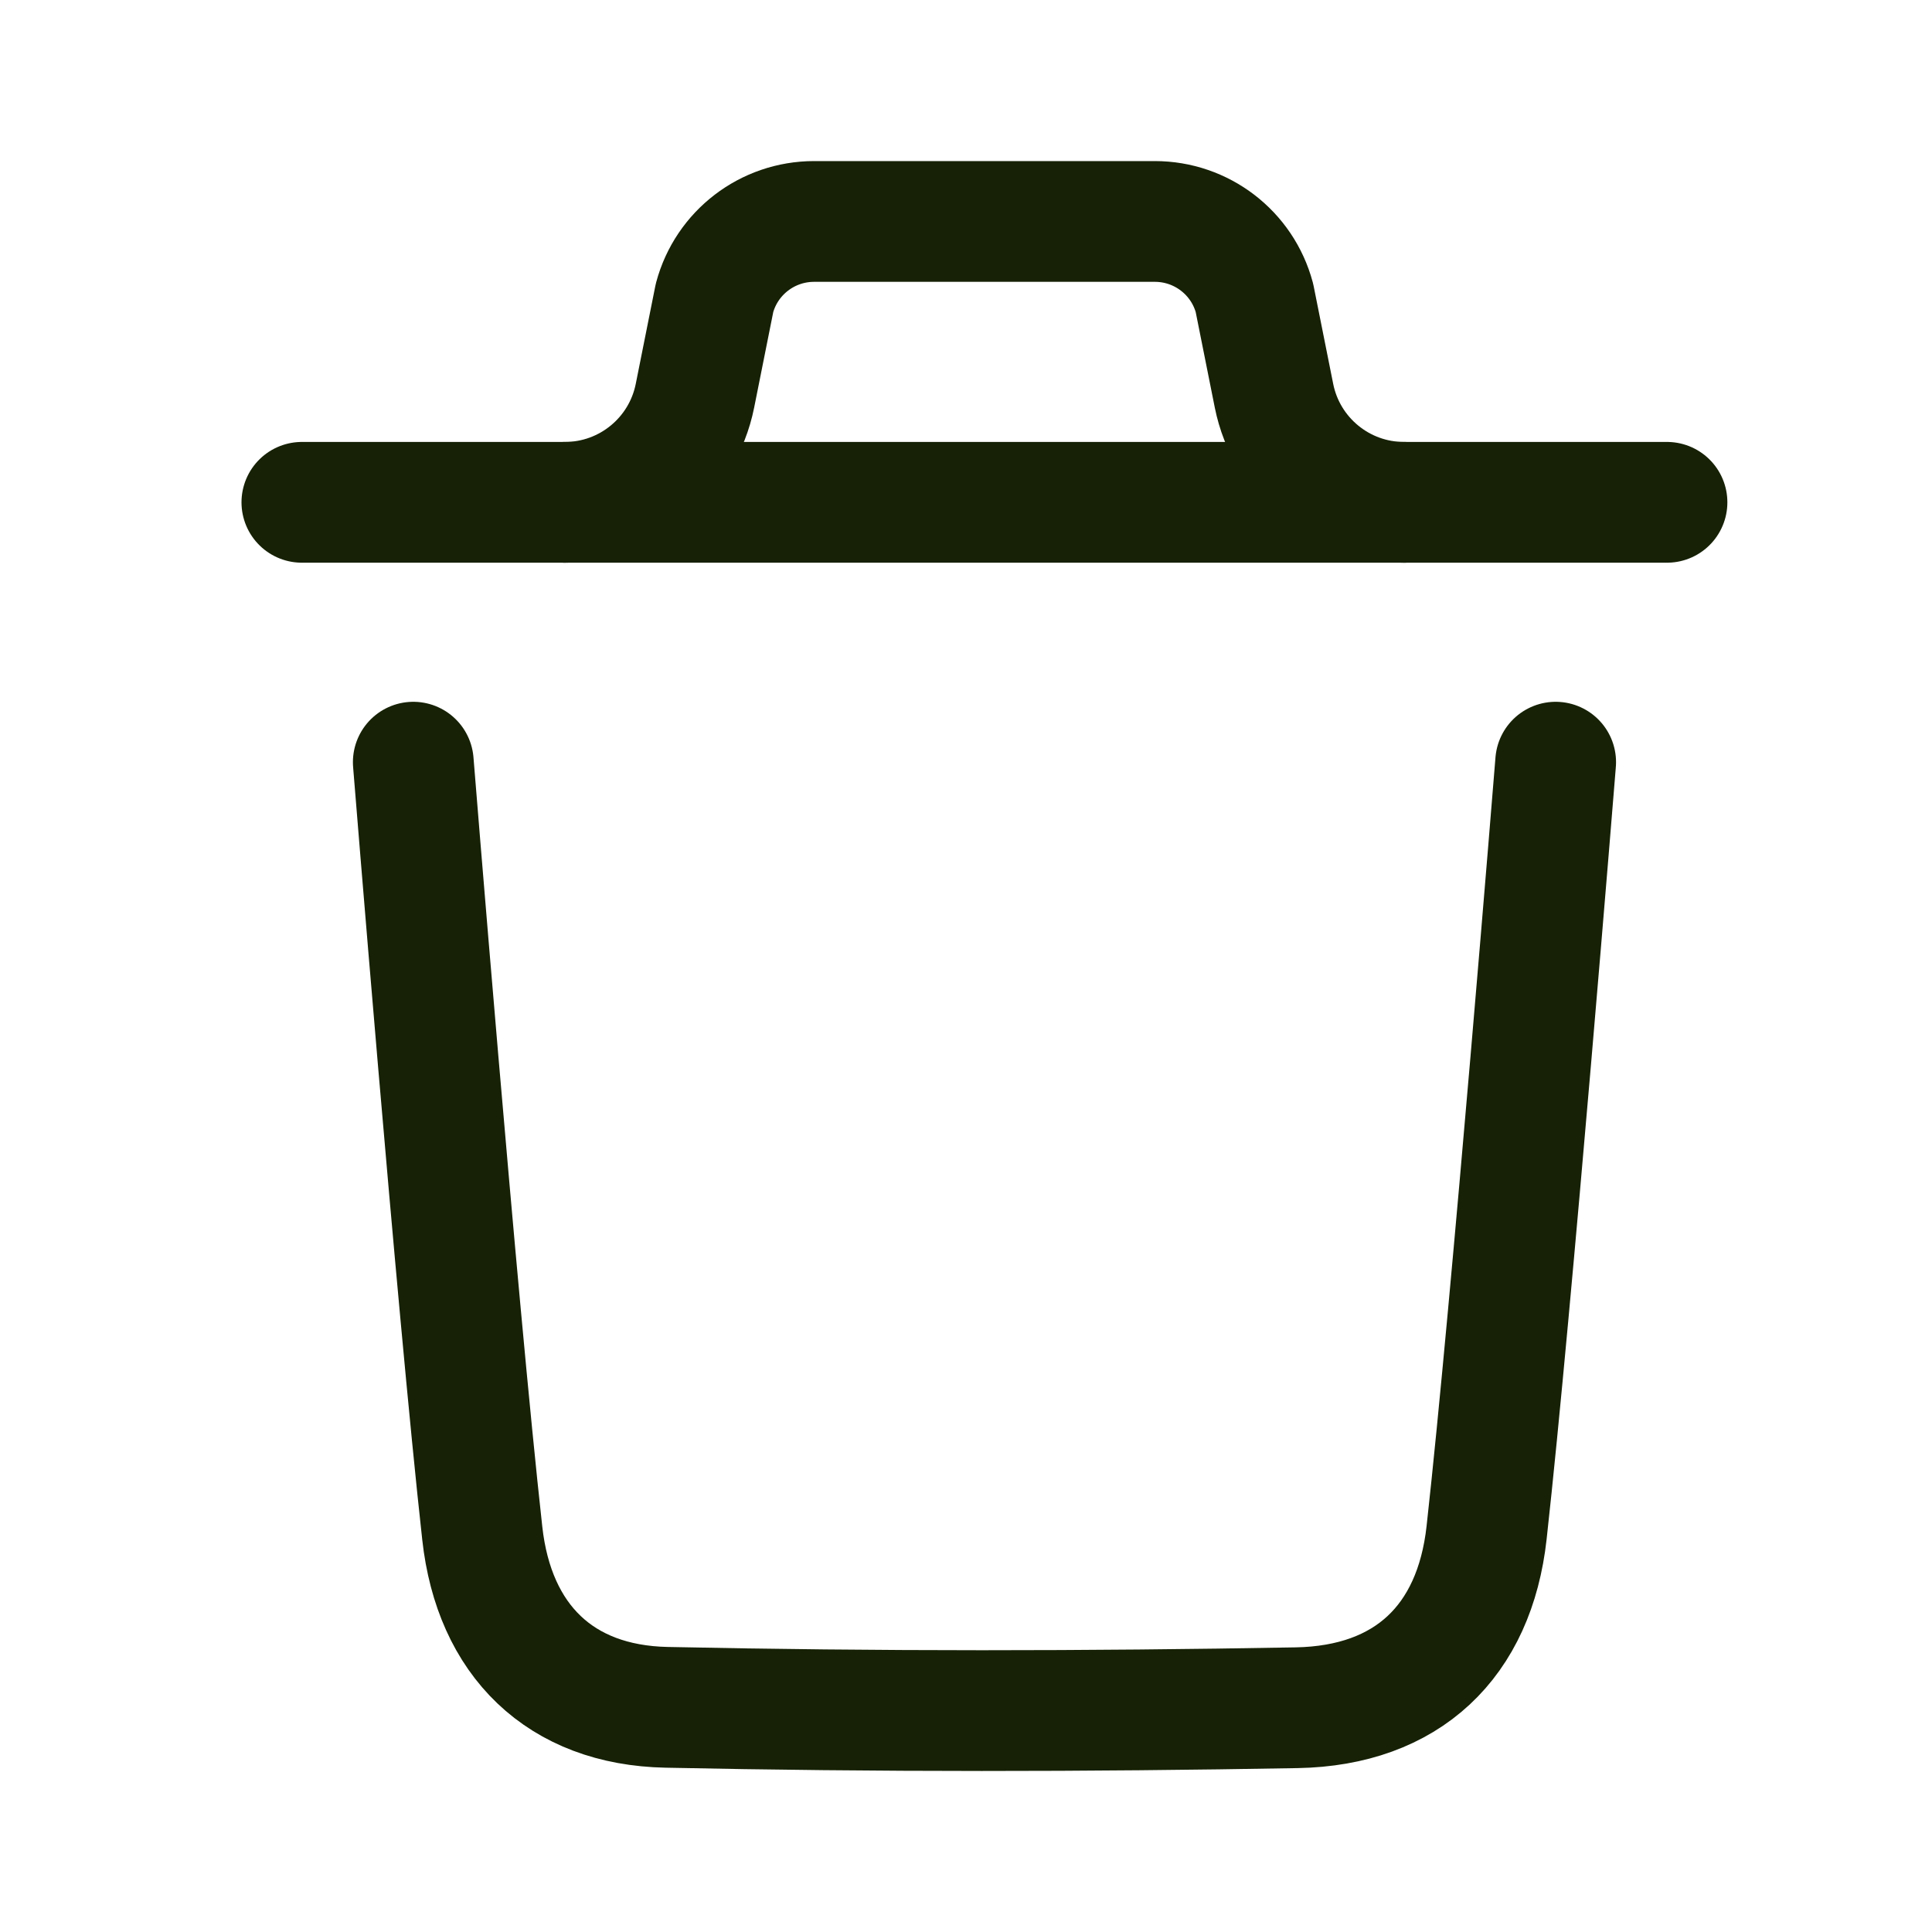
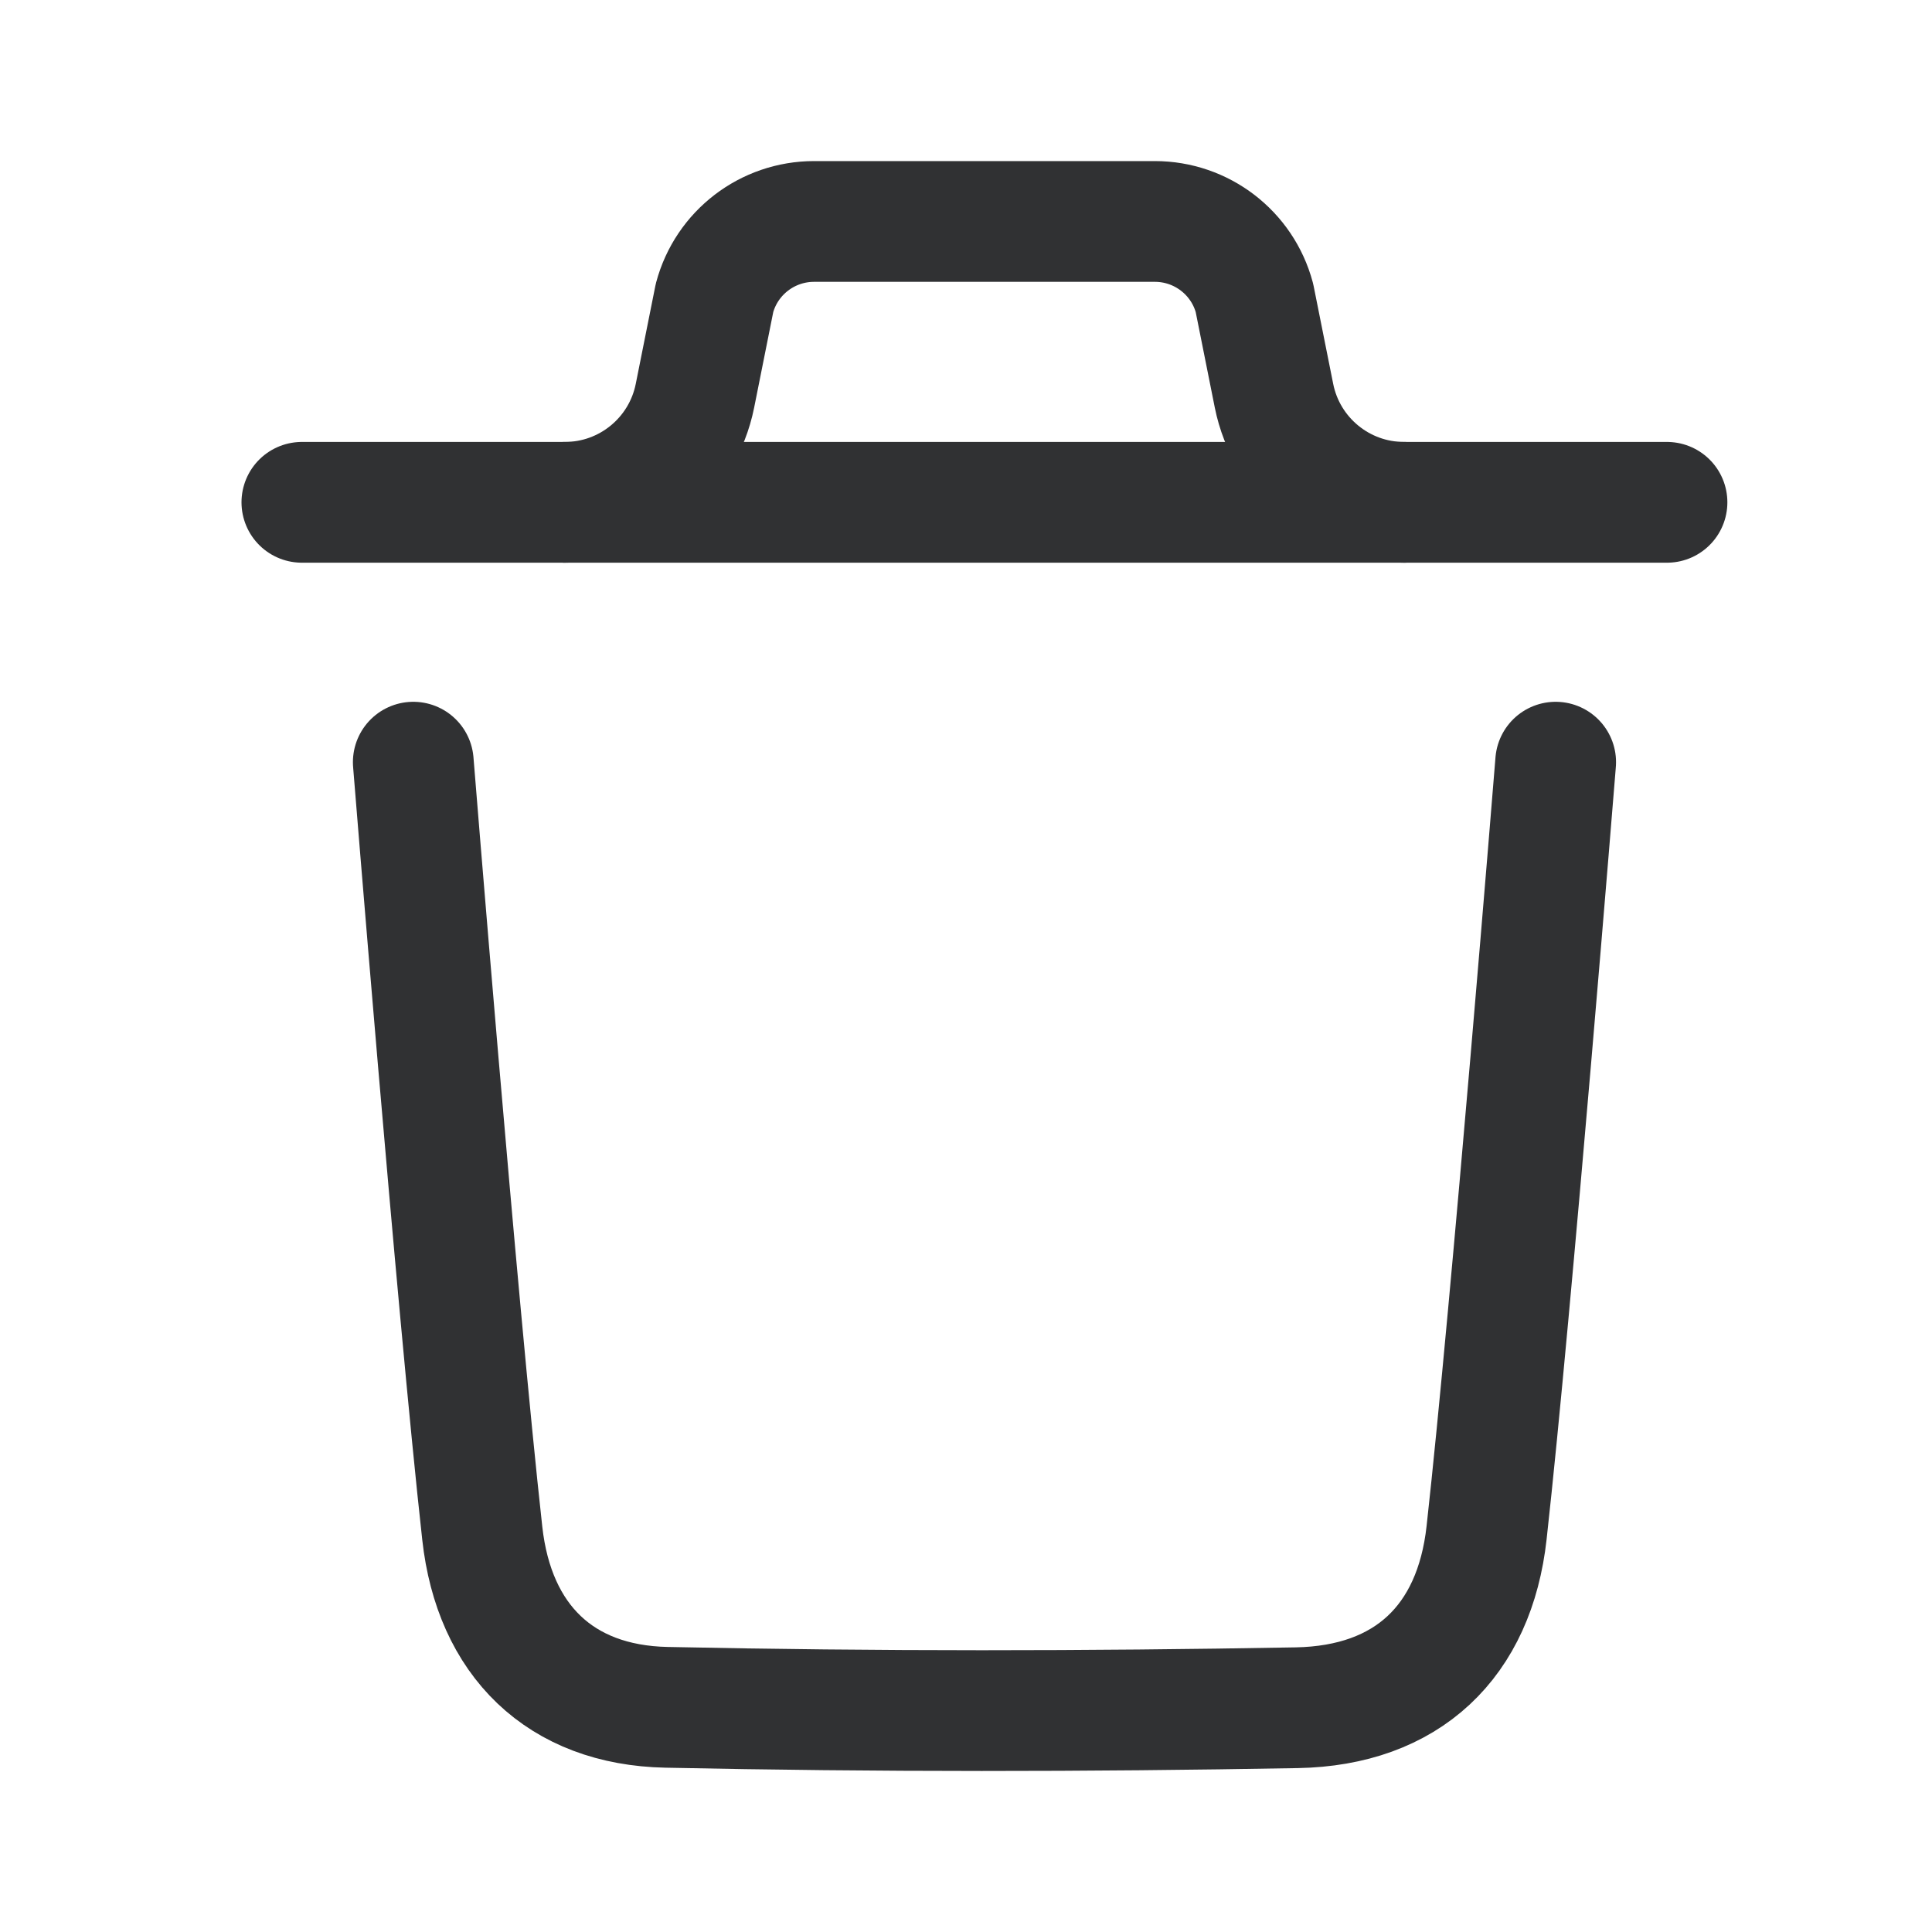
<svg xmlns="http://www.w3.org/2000/svg" width="24" height="24" viewBox="0 0 24 24" fill="none">
-   <path d="M19.325 9.468C19.325 9.468 18.782 16.203 18.467 19.04C18.317 20.395 17.48 21.189 16.109 21.214C13.5 21.261 10.888 21.264 8.28 21.209C6.961 21.182 6.138 20.378 5.991 19.047C5.674 16.185 5.134 9.468 5.134 9.468" stroke="#162105" stroke-width="1.5" stroke-linecap="round" stroke-linejoin="round" />
-   <path d="M20.708 6.24H3.75" stroke="#162105" stroke-width="1.5" stroke-linecap="round" stroke-linejoin="round" />
-   <path d="M17.441 6.24C16.656 6.24 15.98 5.685 15.826 4.916L15.583 3.7C15.433 3.139 14.925 2.751 14.346 2.751H10.113C9.534 2.751 9.026 3.139 8.876 3.7L8.633 4.916C8.479 5.685 7.803 6.24 7.018 6.24" stroke="#162105" stroke-width="1.5" stroke-linecap="round" stroke-linejoin="round" />
+   <path d="M19.325 9.468C19.325 9.468 18.782 16.203 18.467 19.04C18.317 20.395 17.48 21.189 16.109 21.214C13.5 21.261 10.888 21.264 8.28 21.209C6.961 21.182 6.138 20.378 5.991 19.047C5.674 16.185 5.134 9.468 5.134 9.468" stroke="#303133" stroke-width="1.5" stroke-linecap="round" stroke-linejoin="round" />
+   <path d="M20.708 6.24H3.75" stroke="#303133" stroke-width="1.5" stroke-linecap="round" stroke-linejoin="round" />
+   <path d="M17.441 6.24C16.656 6.24 15.98 5.685 15.826 4.916L15.583 3.7C15.433 3.139 14.925 2.751 14.346 2.751H10.113C9.534 2.751 9.026 3.139 8.876 3.7L8.633 4.916C8.479 5.685 7.803 6.24 7.018 6.24" stroke="#303133" stroke-width="1.5" stroke-linecap="round" stroke-linejoin="round" />
</svg>
